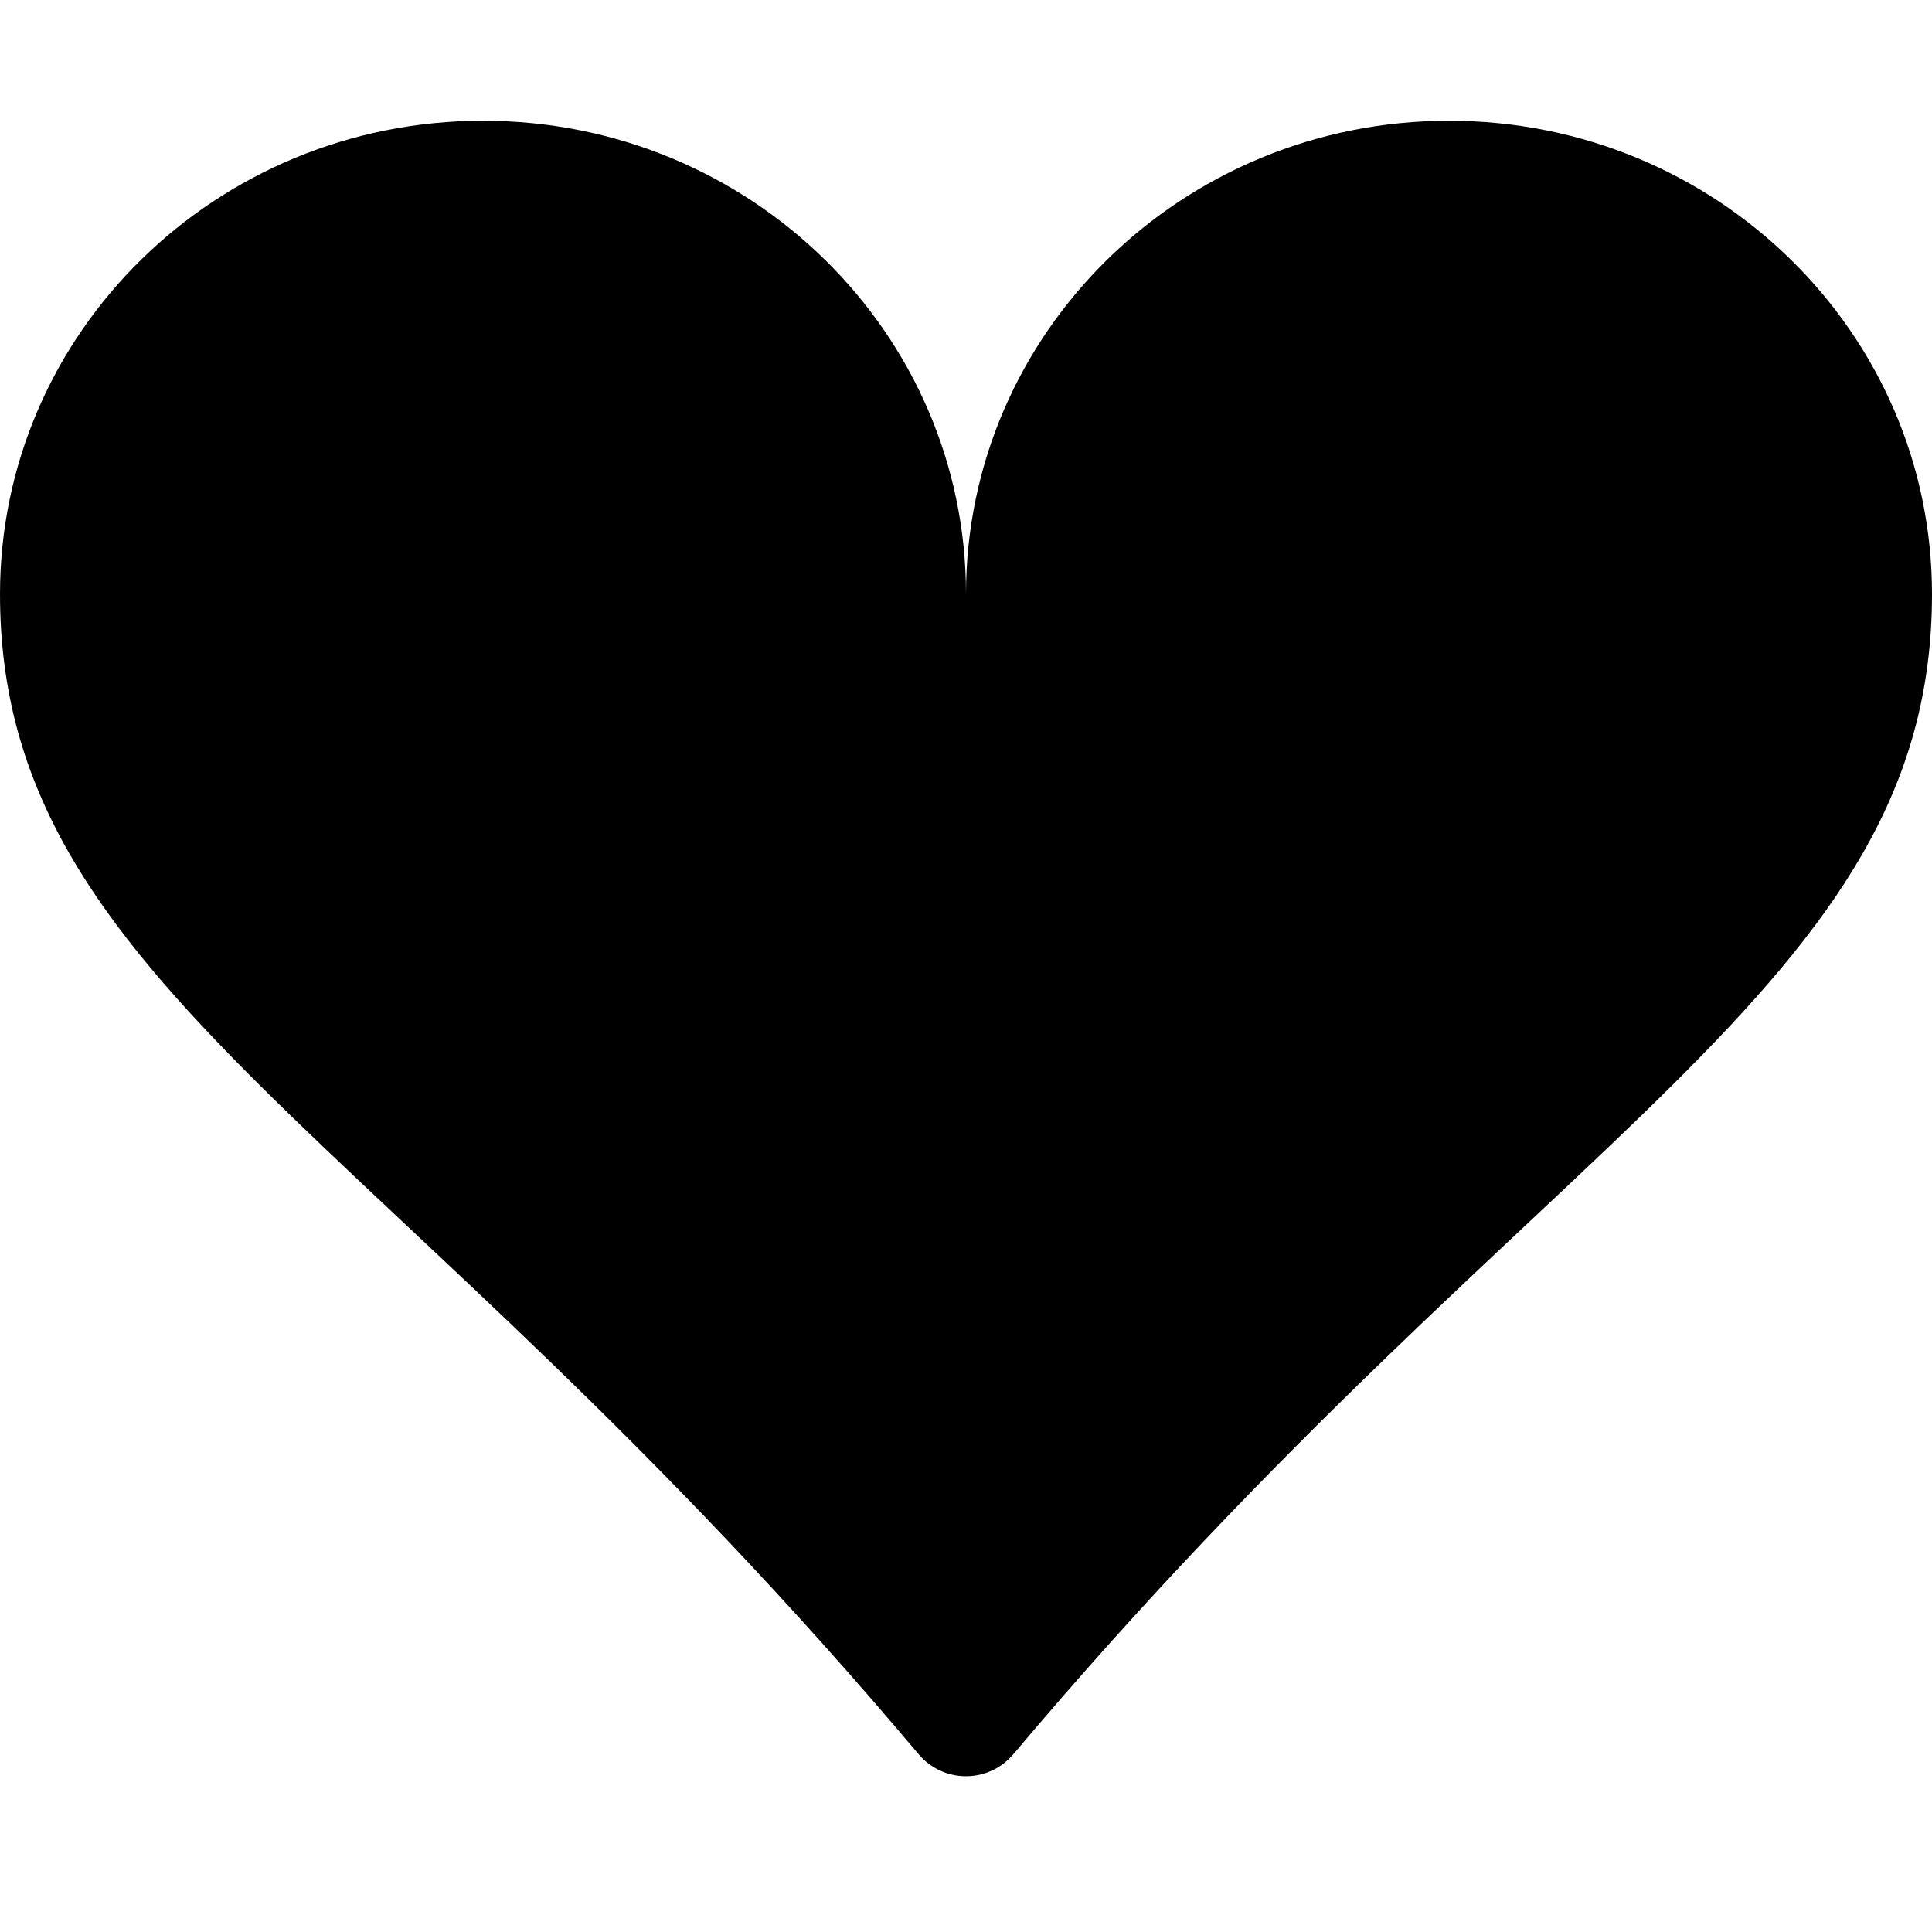
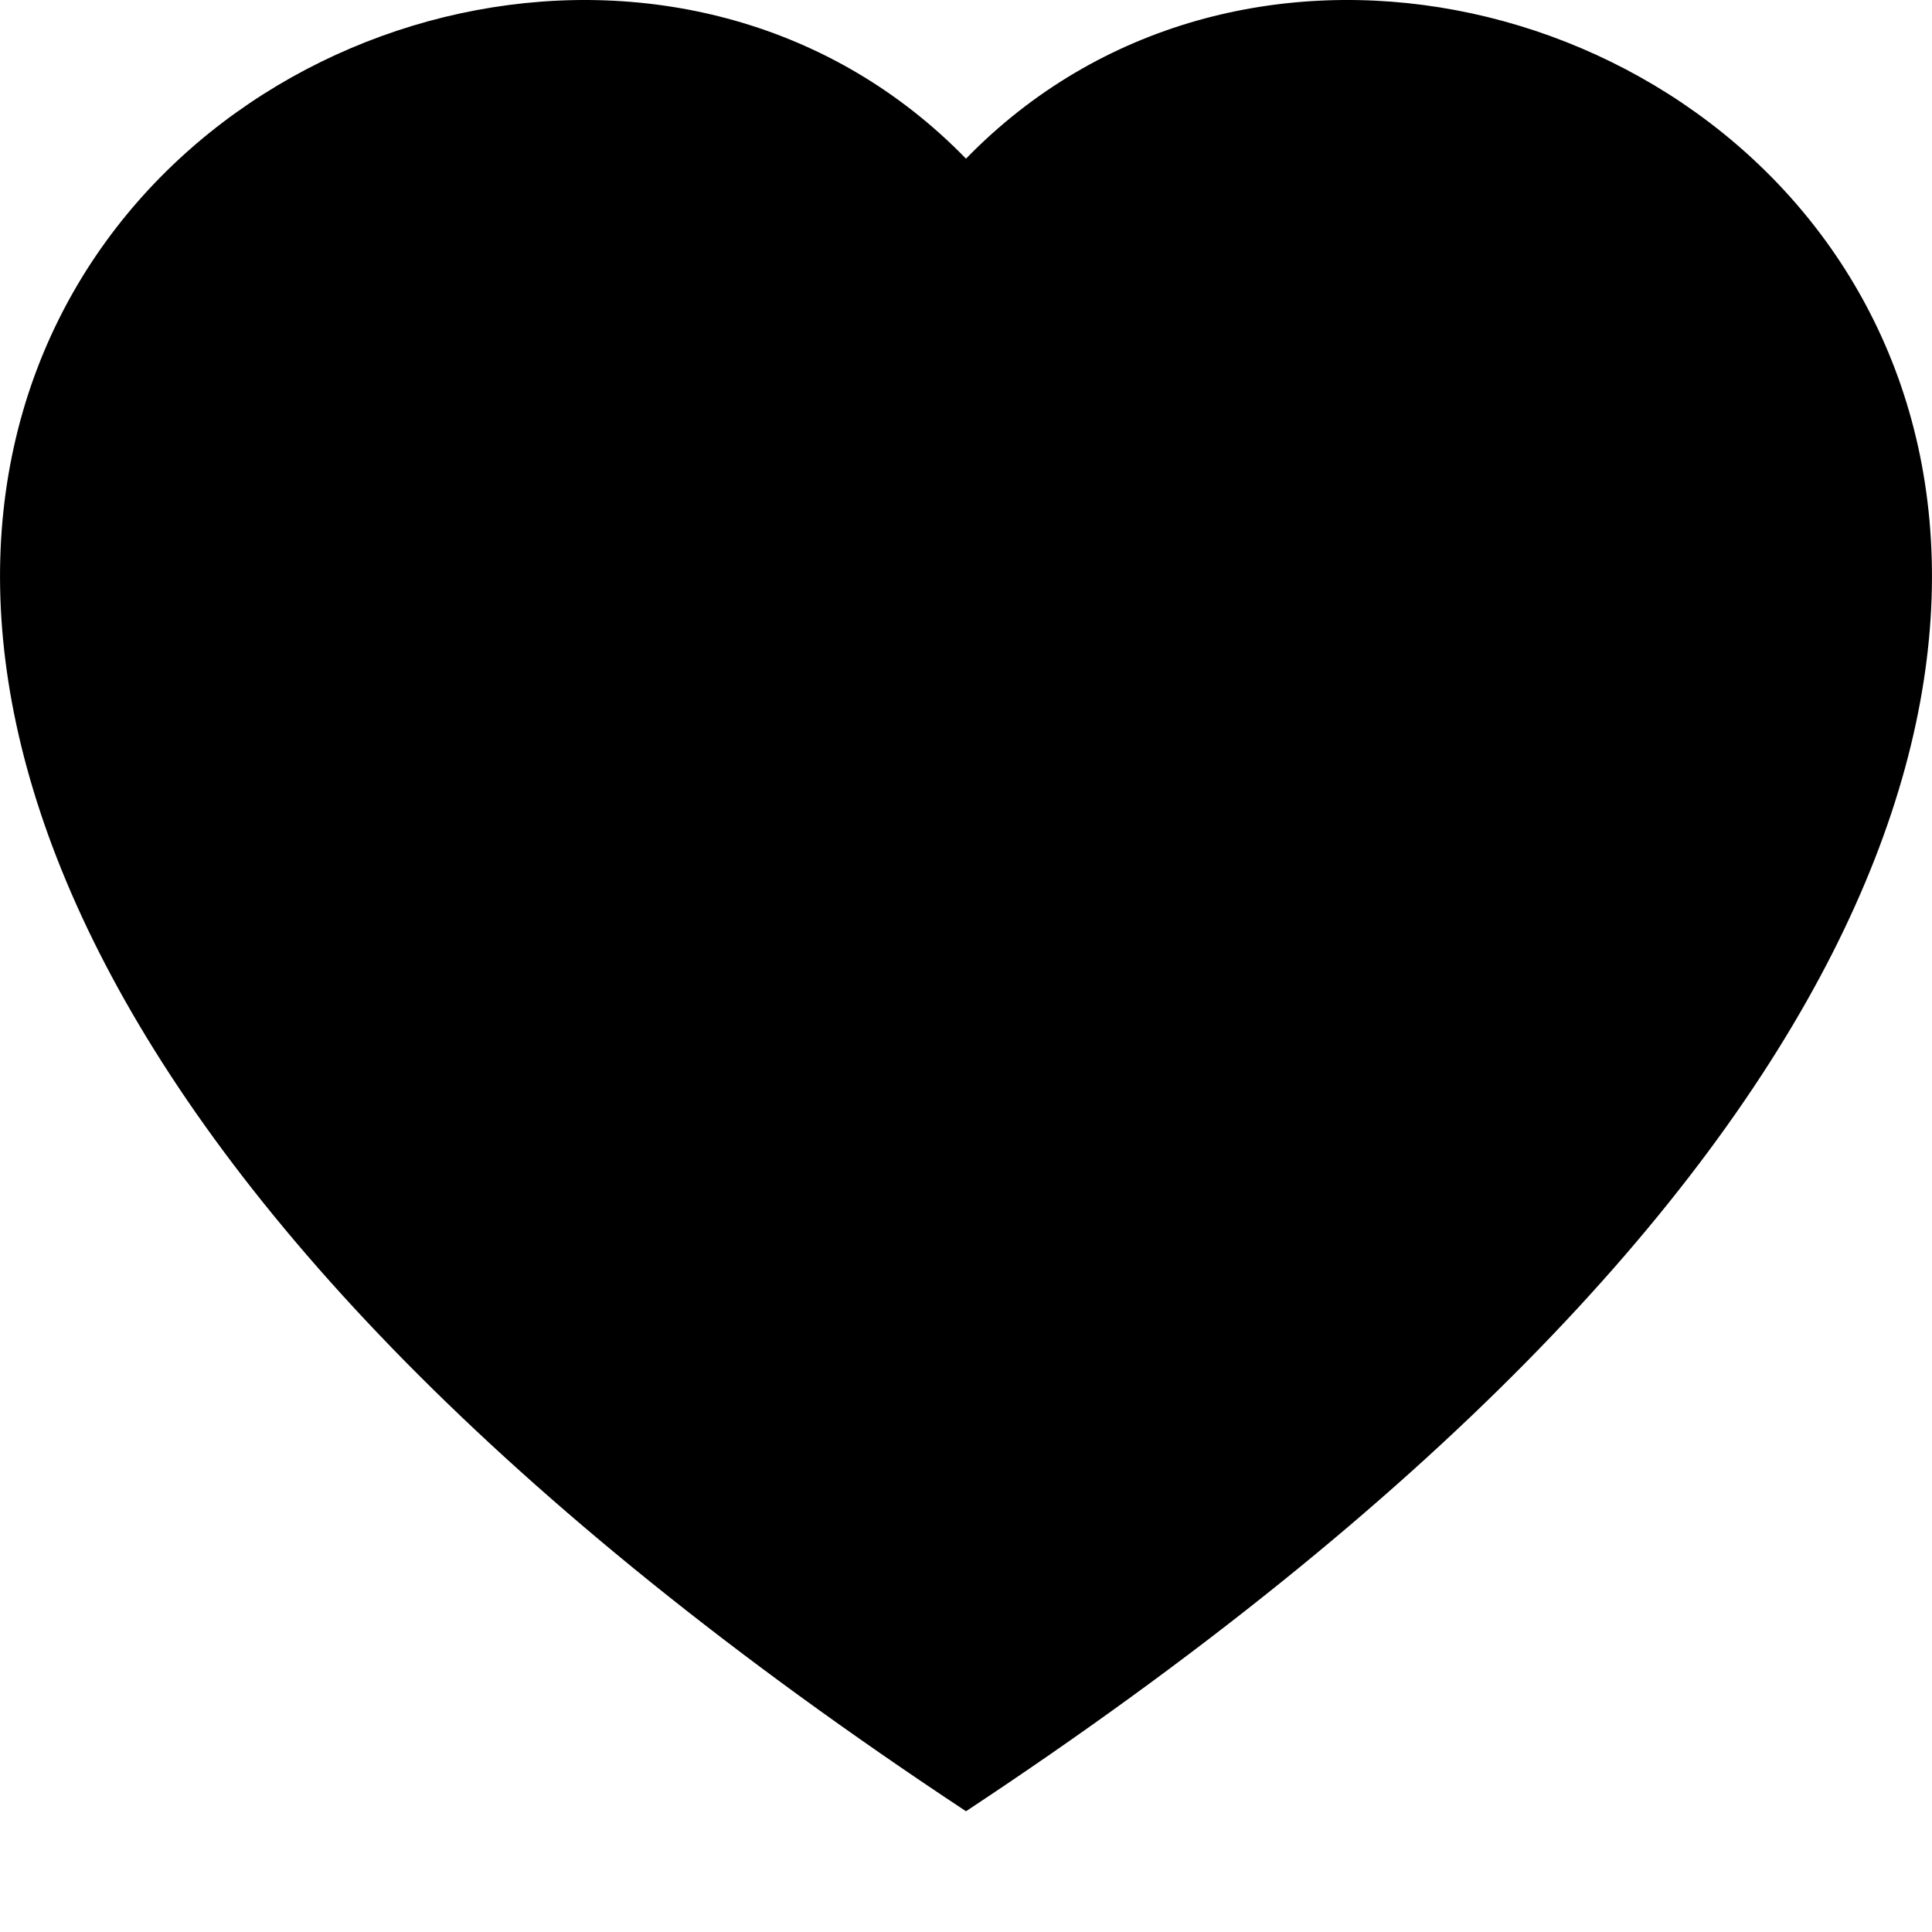
- <svg xmlns="http://www.w3.org/2000/svg" width="16" height="16" fill="currentColor" class="bi bi-suit-heart-fill" viewBox="0 0 16 16">
-   <path d="M4 1c2.21 0 4 1.755 4 3.92C8 2.755 9.79 1 12 1s4 1.755 4 3.92c0 3.263-3.234 4.414-7.608 9.608a.513.513 0 0 1-.784 0C3.234 9.334 0 8.183 0 4.92 0 2.755 1.79 1 4 1z" />
+ <svg xmlns="http://www.w3.org/2000/svg" width="16" height="16" fill="currentColor" class="bi bi-heart-fill" viewBox="0 0 16 16">
+   <path fill-rule="evenodd" d="M8 1.314C12.438-3.248 23.534 4.735 8 15-7.534 4.736 3.562-3.248 8 1.314z" />
</svg>
